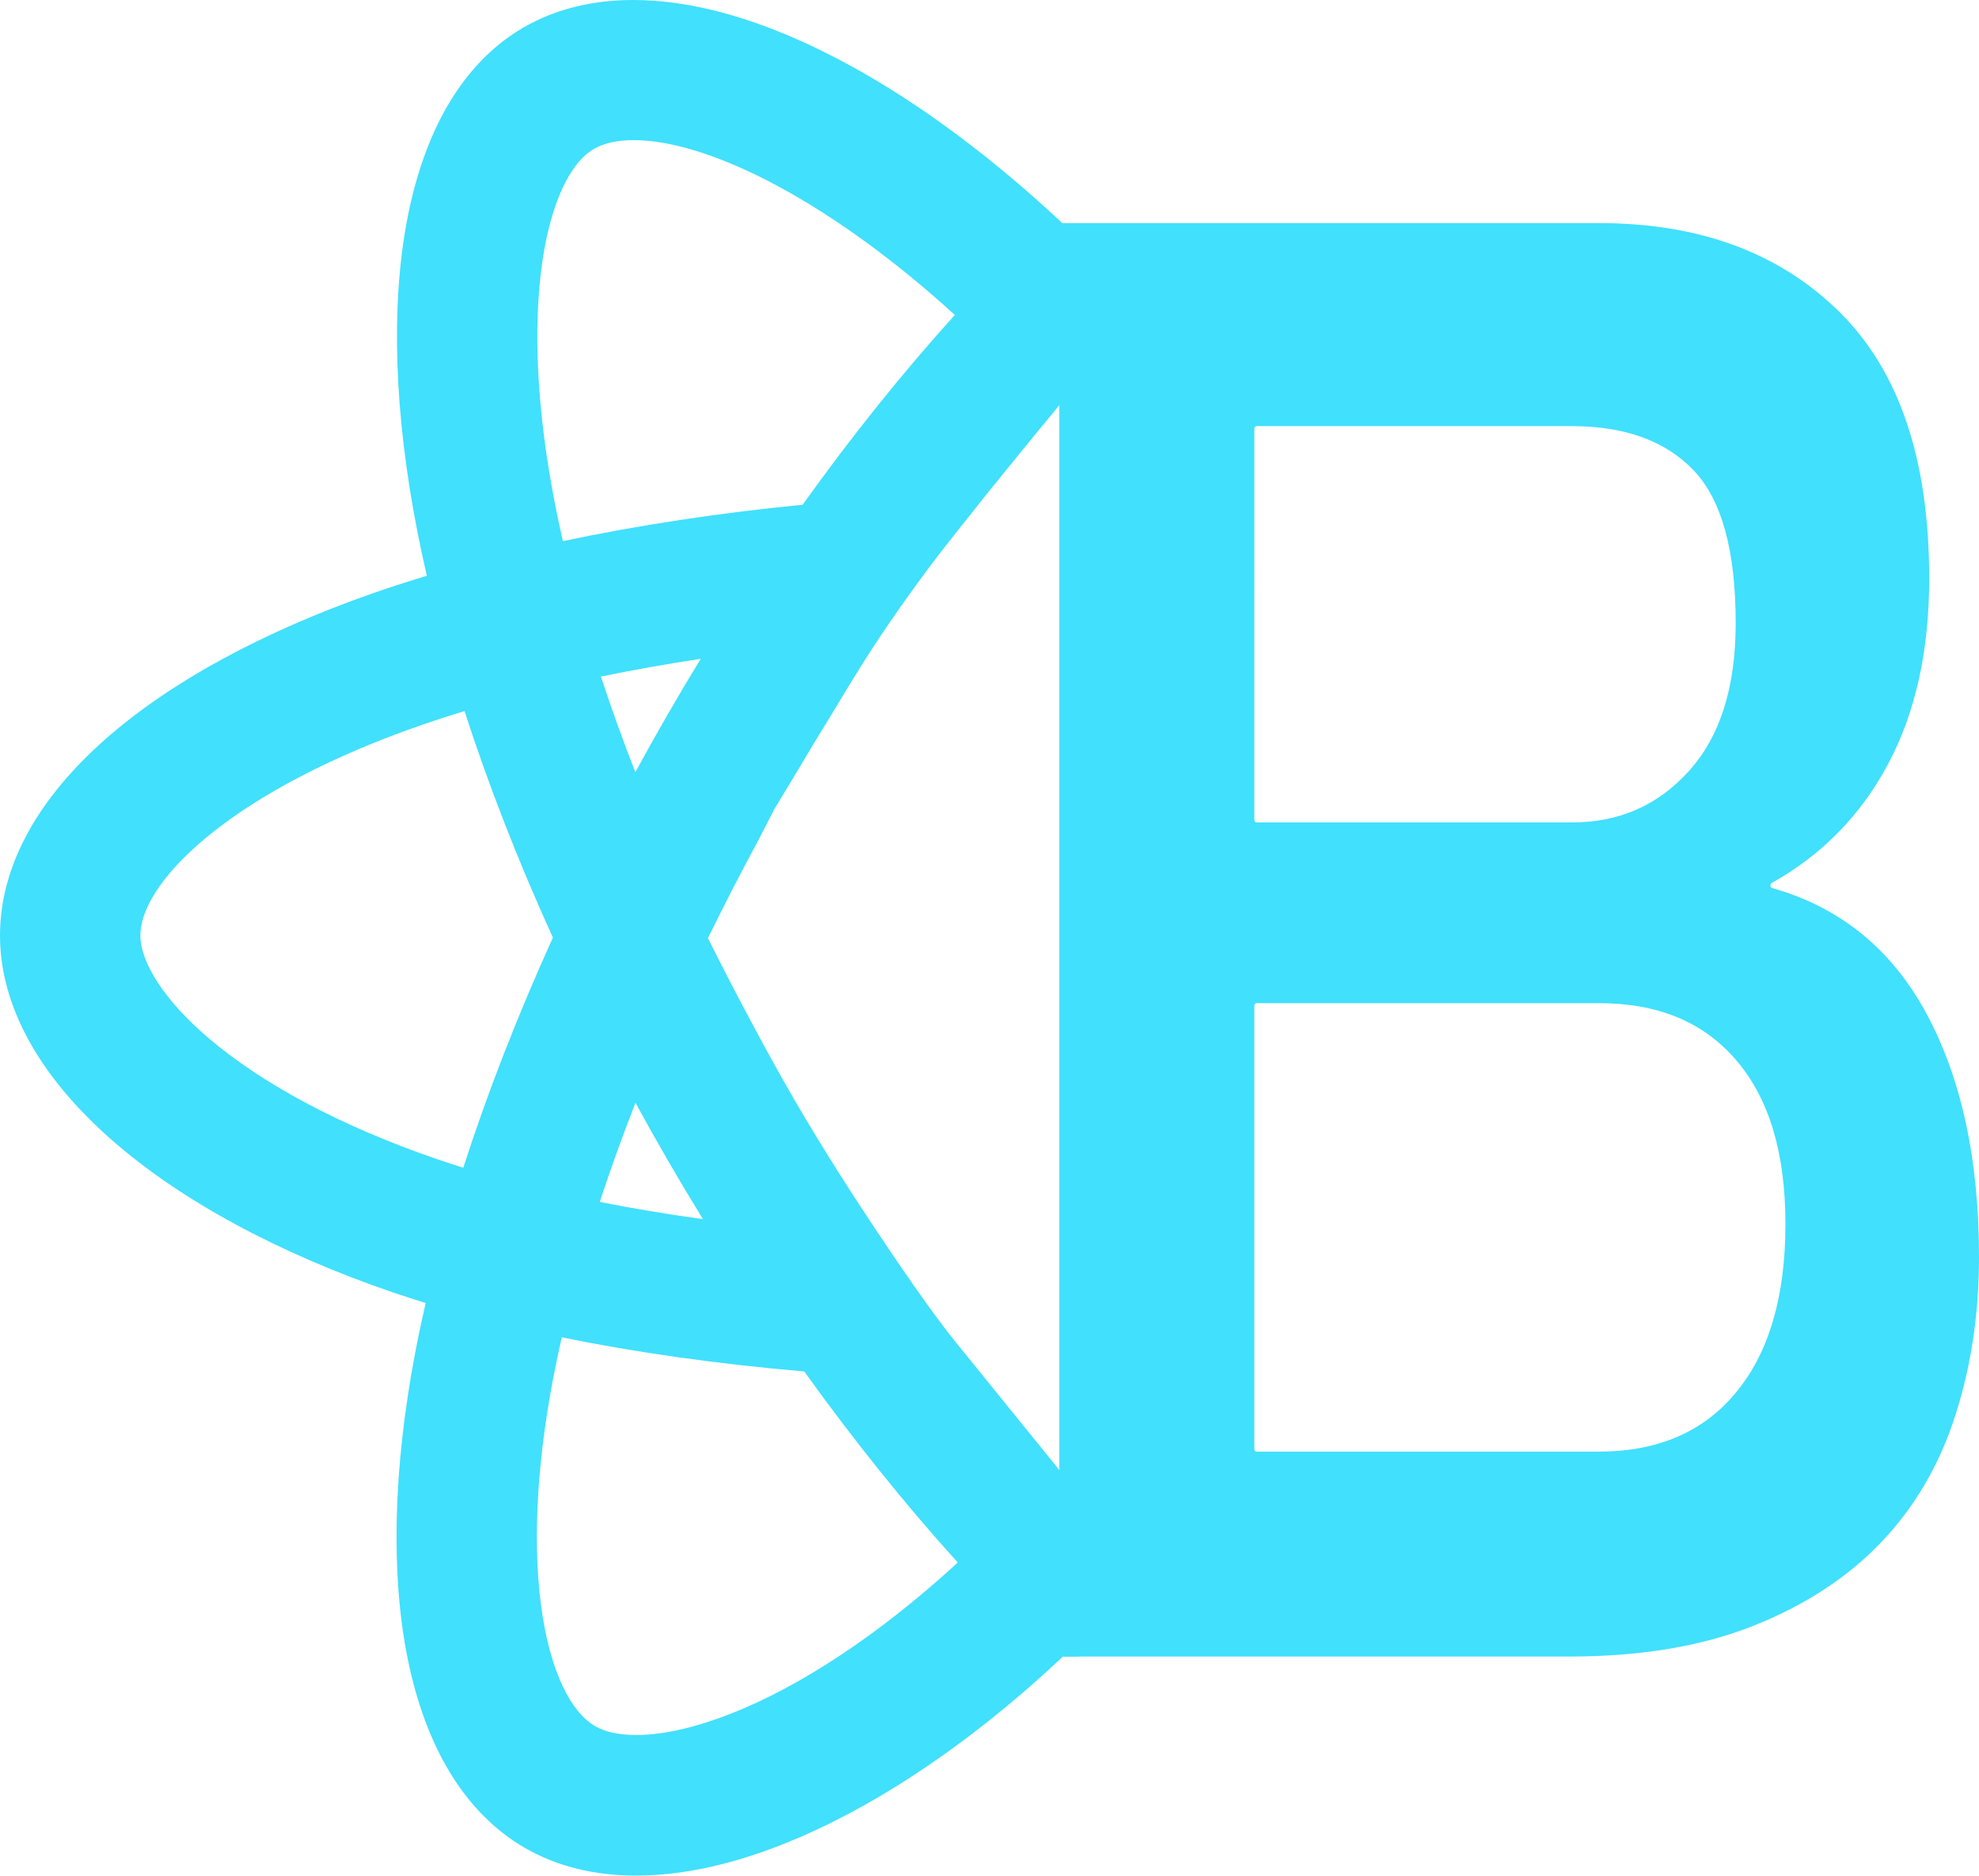
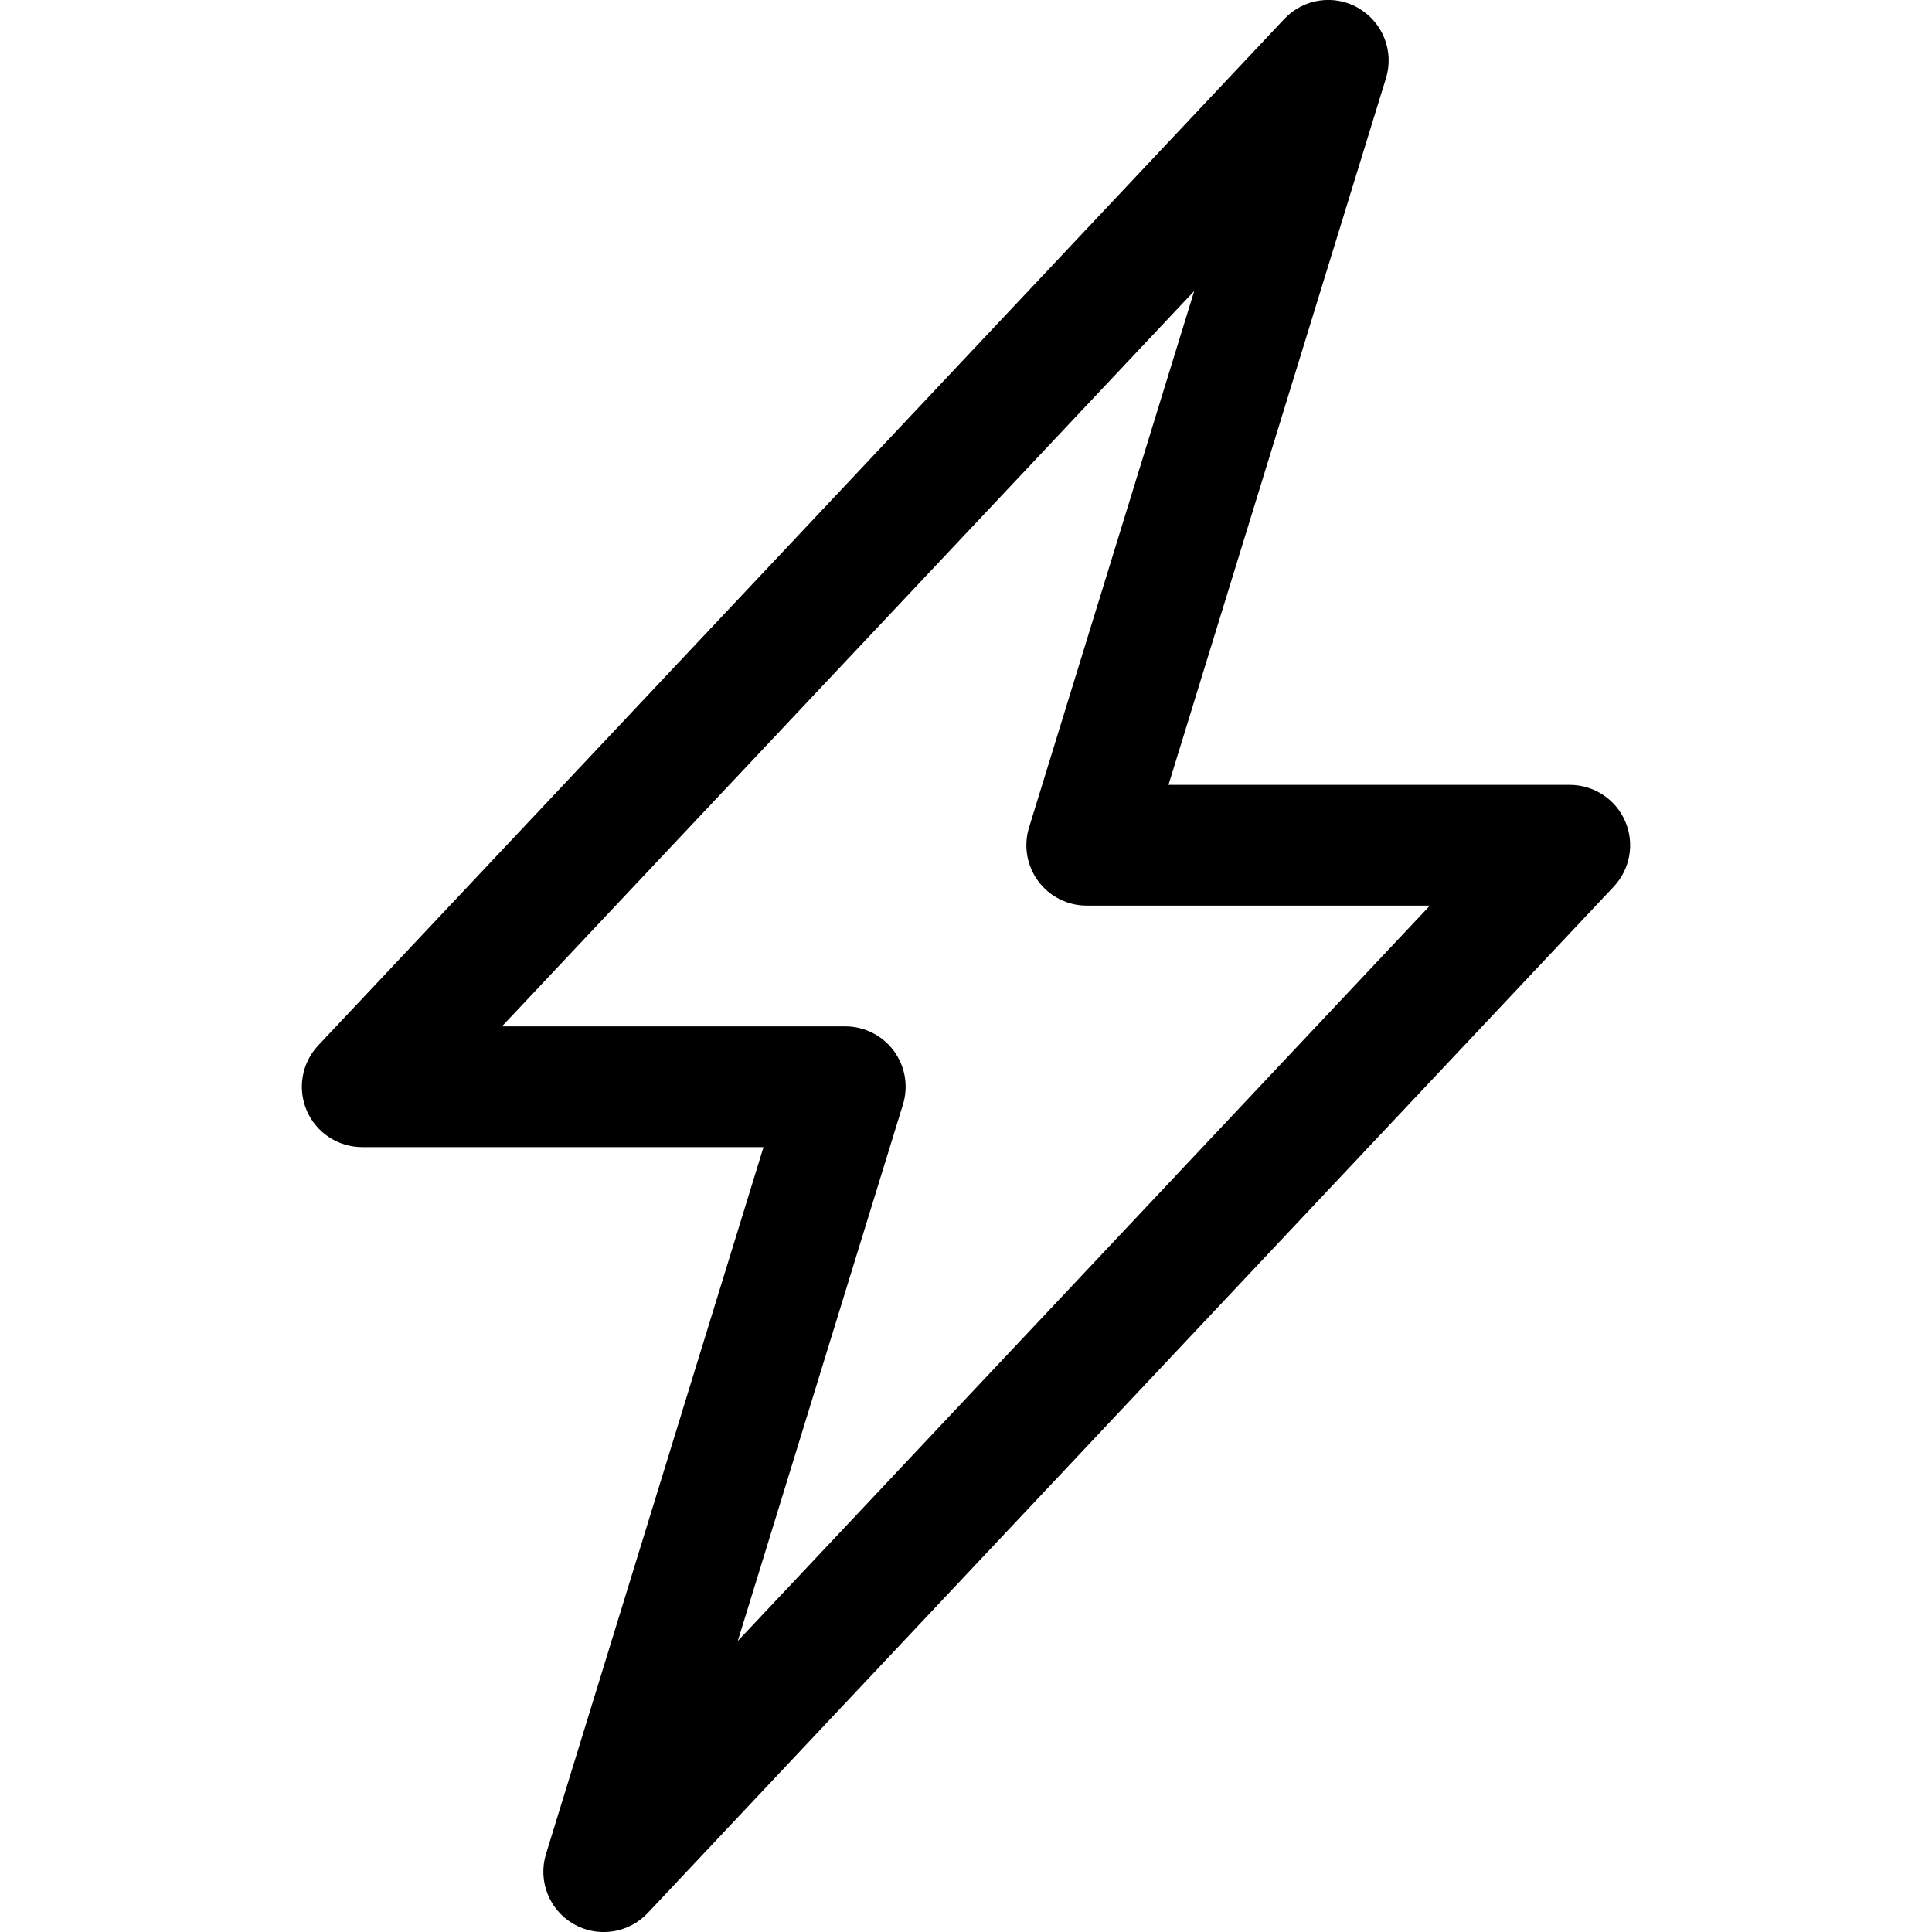
- <svg xmlns="http://www.w3.org/2000/svg" id="Layer_1" data-name="Layer 1" viewBox="0 0 2127.98 2016.87">
-   <defs>
-     <style>.cls-1{fill:#41e0fd}</style>
-   </defs>
-   <path class="cls-1" d="M888 1119.17c16-32.62 32.84-65.37 50.17-97.35l.15-.27 18.39-35.68 27.16-45 .17-.29c10.14-17.26 20.66-34.68 31.27-51.78l18.69-30.87c24.88-41.19 44.88-71.23 76.43-114.76 17-23.43 33.12-44 58.66-75.92l.06-.06 1.26-1.59.49-.63c10.37-13.22 20.84-26.25 31.11-38.73l.34-.42.2-.25c23.83-29.51 48.12-59.13 72.19-88l9.57-11.48V356.54H1267c-9.23-8.68-18.66-17.3-28.08-25.69-76.32-67.72-152.43-120.85-226.27-157.79-75.71-37.92-145.63-57.14-207.8-57.14-44.39 0-84.06 9.94-117.91 29.53-32.55 18.84-59.9 46.91-81.31 83.44-20.06 34.23-34.84 75.89-43.95 123.81-17.54 92.37-13.74 208 11 334.34 3.12 15.9 6.56 32 10.25 48-19.74 6-38.91 12.18-57.13 18.53-119.26 41.58-219 95.91-288.42 157.14-36 31.71-63.84 65.23-82.89 99.62-20.24 36.57-30.51 74.08-30.51 111.49 0 75 41.55 151 120.15 219.94 74 64.93 178.65 121.62 302.55 164 11.51 3.91 23.22 7.71 35 11.34-4.12 17.93-7.93 36-11.36 54-23.56 124.08-26.31 237.62-8 328.35 9.51 47 24.61 87.89 44.89 121.57 21.56 35.8 48.93 63.44 81.34 82.13 34.15 19.69 74.34 29.67 119.45 29.67 61.42 0 130.09-18.21 204.11-54.13 72.56-35.21 146.63-85.64 220.13-149.89 11.33-9.9 23-20.49 34.66-31.53h17.41v-174.39l-6.34-7.8-3-3.67-79.82-98.55-44.35-54.75c-22.39-27.64-58.25-78.79-101-144-34-51.84-58.76-93.47-70.5-113.63l-1.28-2.21c-20.49-35.33-35.71-63.79-47.93-86.64-15.3-28.63-30.39-57.87-44.91-87l2.66-5.17zm-80.86-172.89c-13.53-34.7-25.92-69.13-37-102.81 34.57-7.13 70.51-13.53 107.32-19.11-12.28 20.11-24.34 40.41-36 60.64s-23.12 40.69-34.32 61.28zm-38.25 462.1c11.45-34.86 24.31-70.56 38.39-106.59 11.29 20.7 22.87 41.3 34.58 61.53 12.27 21.19 25 42.48 37.95 63.58-38.46-5.32-75.62-11.53-110.92-18.51zM707.18 397.16c9-61.74 29.14-105.87 55.37-121.06 10.89-6.31 25.34-9.5 42.93-9.5 38.47 0 88.24 15.1 143.91 43.67 60.34 31 125.77 77.11 189.22 133.45q5.9 5.24 12.07 10.89c-55.81 61.71-110.81 130.28-163.68 204.1-90.08 8.8-176.68 21.94-257.76 39.11-2.93-12.84-5.68-25.75-8.2-38.5l-.24-1.32c-19.33-98.76-24.04-189-13.62-260.84zm11.31 727c-38.1 84-70.48 167.16-96.37 247.46-9-2.8-17.89-5.72-26.65-8.7-103-35.21-188.79-80.66-248.08-131.43-45.37-38.85-72.45-79.83-72.45-109.63 0-30.59 27.09-70 74.34-108.2 55-44.47 133.27-85.11 226.19-117.5 15.79-5.48 31.87-10.73 48-15.64 25.53 79.13 57.48 160.99 95.01 243.63zm.12 474.92c2.86-15 6-30.09 9.43-45.09 80 16.37 167.59 28.71 260.75 36.71 53.38 74.34 108.84 143.37 165.05 205.44-6.94 6.39-13.94 12.68-20.9 18.79-81.37 71.13-163.09 122.55-236.28 148.71l-1.52.54c-32.8 11.58-62.09 17.45-87 17.45-18.38 0-33.22-3.18-44.11-9.46-26.51-15.29-47.14-58.46-56.6-118.45-11.06-69.91-7.19-157.97 11.17-254.65z" transform="translate(-123.98 -115.92)" id="_Group_" data-name="&lt;Group&gt;" />
-   <path class="cls-1" d="M2195.07 1205.1q-56.26-103.45-165.54-134.23a2.85 2.85 0 0 1-1.79-2.85 3 3 0 0 1 1.37-2.68c54.24-30.16 95.93-73.11 125.15-127.9q44.15-82.89 44.16-199.49c0-128.25-32.45-223.65-97.06-287.11s-150.62-95-257.7-95h-578.35c-1.25 0-2.27 1.31-2.27 2.93V1894.3c0 1.62 1 2.93 2.27 2.93h546.57q115.42 0 199.11-33.69c55.91-22.42 101.4-52.68 137.21-90.68s61.92-83.33 78.66-136c16.74-52.23 25.1-108.8 25.1-169.24.04-105.37-19.08-192.57-56.89-262.52zm-722.32-628c0-1.62 1-2.93 2.27-2.93h339.46c56.95 0 100.51 16 130.65 47.55s45.2 86.4 45.2 164.18c0 69.18-16.74 121.92-50.25 159.08s-75.37 55.32-125.63 55.32H1475c-1.25 0-2.27-1.31-2.27-2.93zm518.16 1035.8c-34.86 42.76-84.41 64-148.07 64H1475c-1.25 0-2.27-1.31-2.27-2.93v-476.4c0-1.62 1-2.93 2.27-2.93h367.82c63.66 0 112.57 19.89 148.07 61.35s52.93 99.82 52.93 176.3c.02 77.77-17.76 138.27-52.91 180.61z" transform="translate(-123.98 -115.92)" />
+ <svg xmlns="http://www.w3.org/2000/svg" width="16" height="16" fill="currentColor" class="bi bi-lightning-charge" viewBox="0 0 16 16">
+   <path d="M11.251.068a.5.5 0 0 1 .227.58L9.677 6.5H13a.5.5 0 0 1 .364.843l-8 8.5a.5.5 0 0 1-.842-.49L6.323 9.5H3a.5.5 0 0 1-.364-.843l8-8.5a.5.5 0 0 1 .615-.09zM4.157 8.5H7a.5.5 0 0 1 .478.647L6.11 13.59l5.732-6.09H9a.5.5 0 0 1-.478-.647L9.89 2.41 4.157 8.5z" />
</svg>
